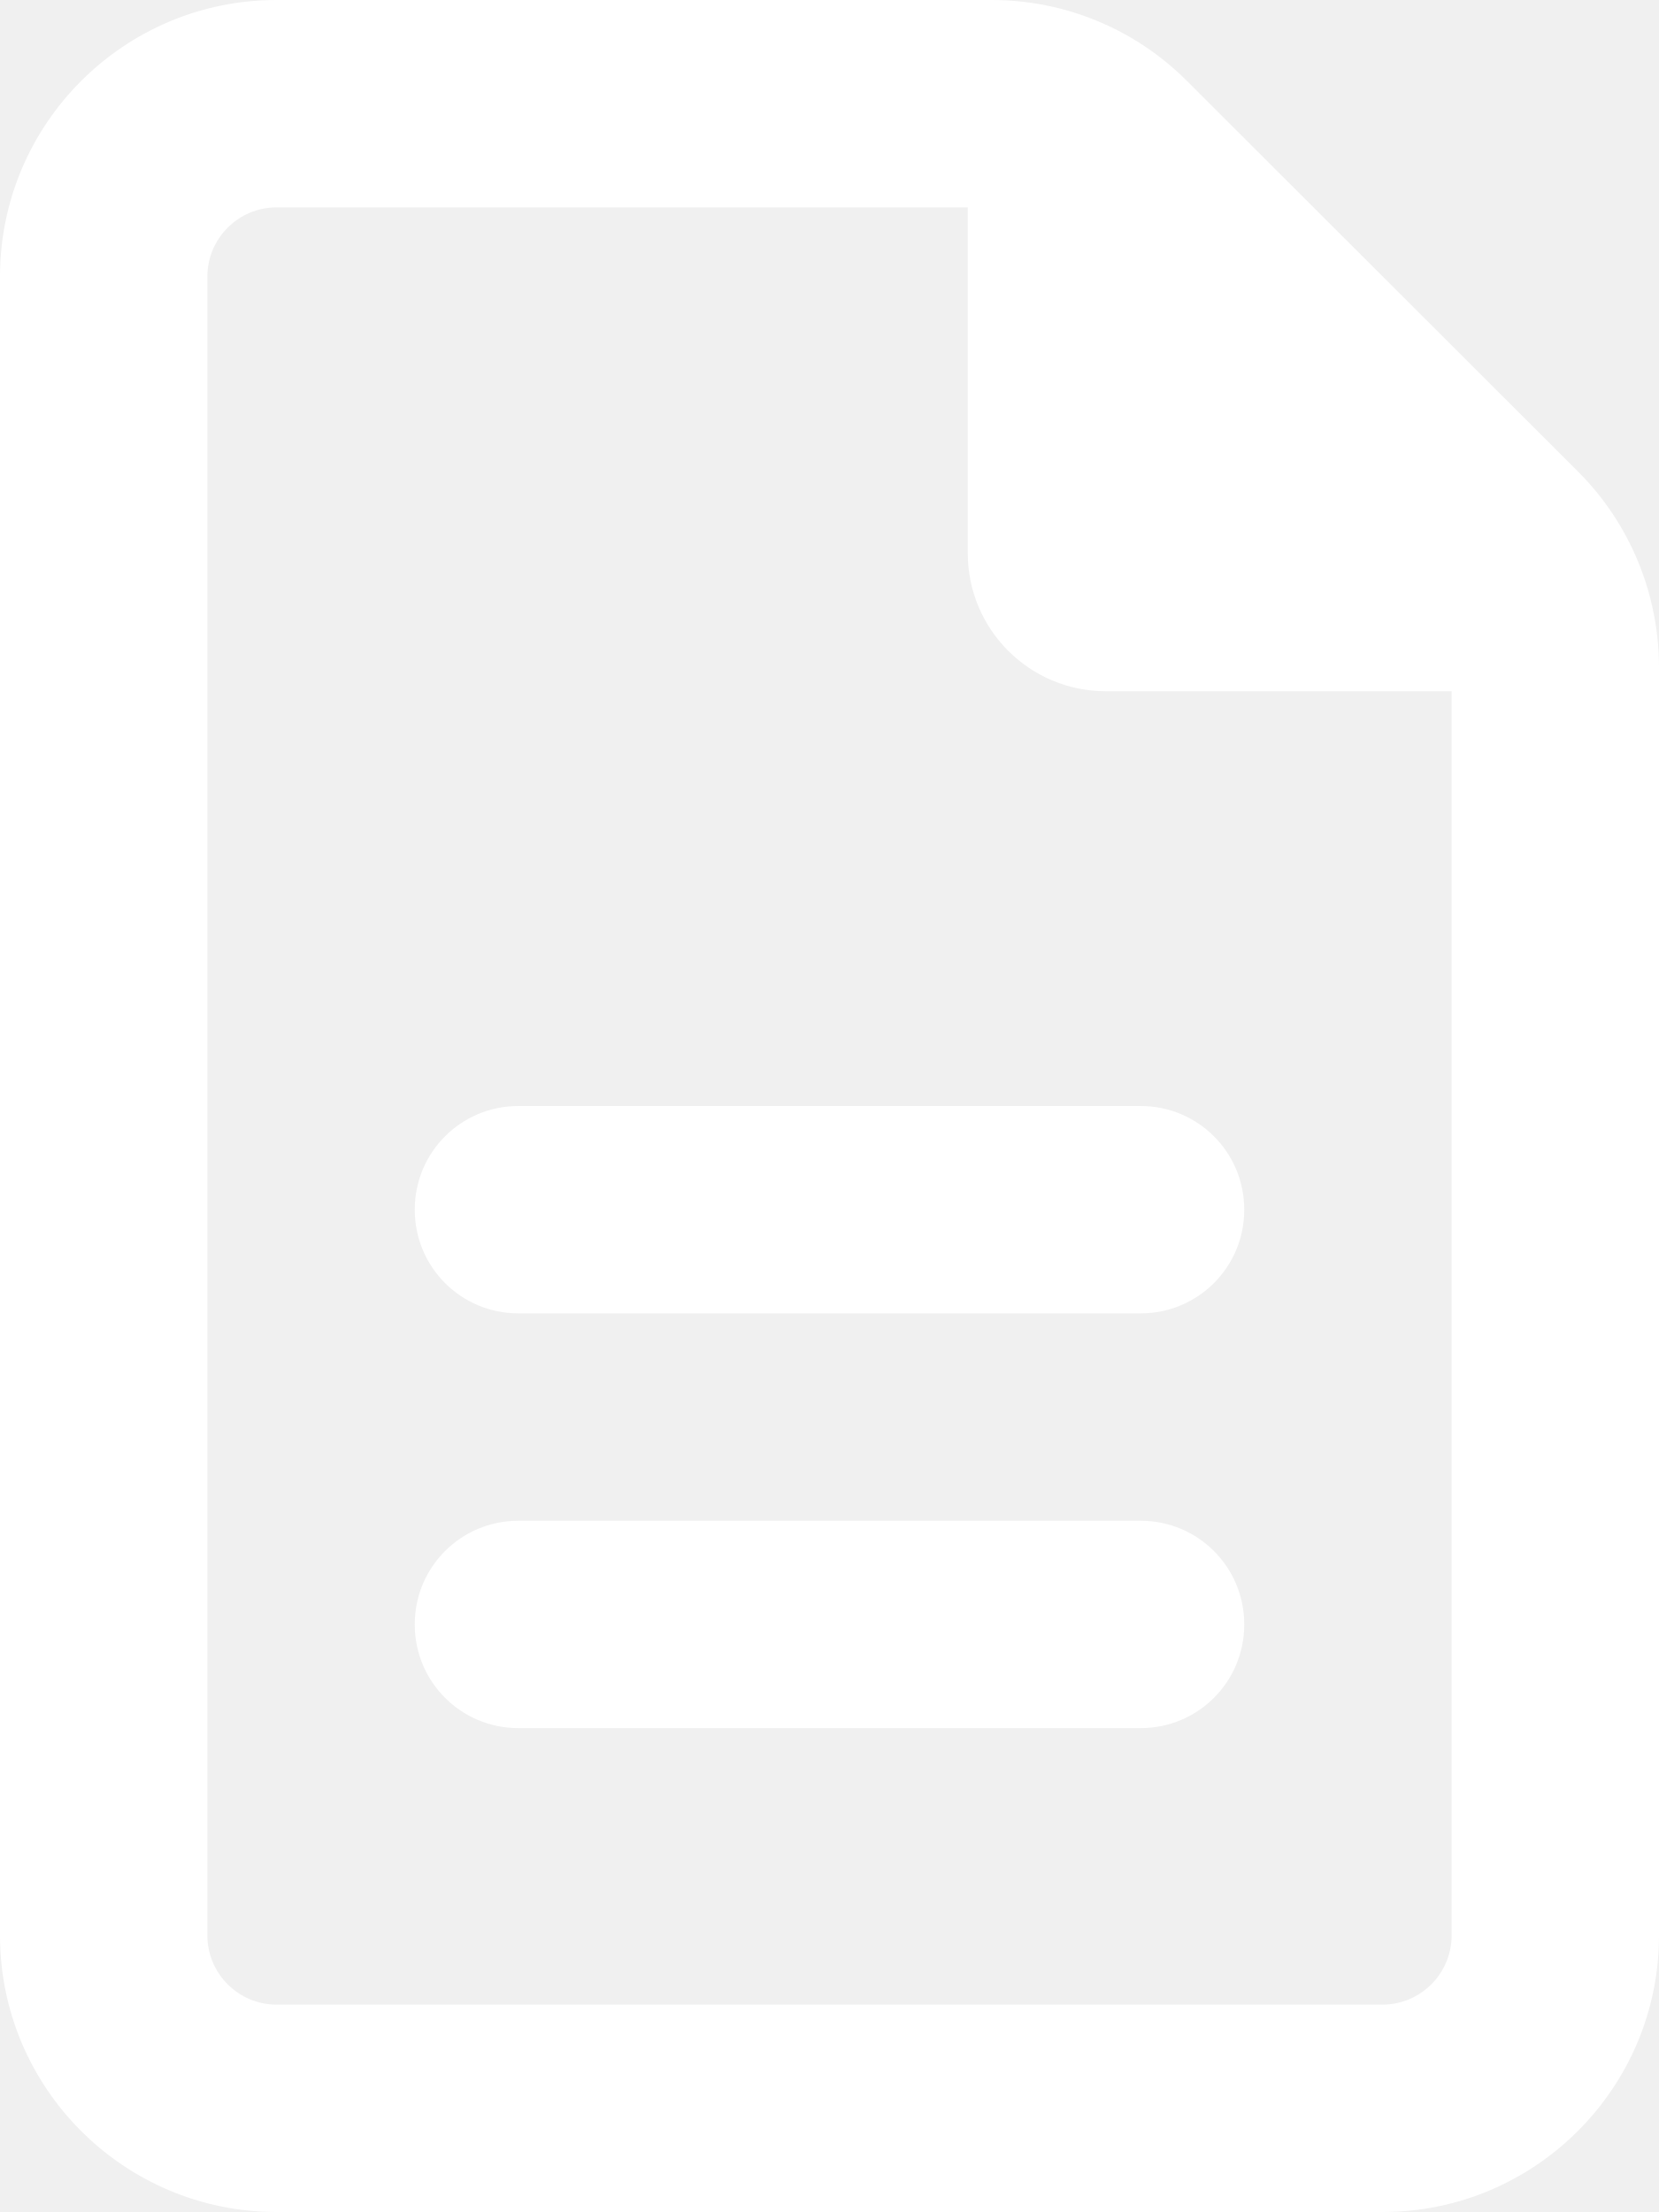
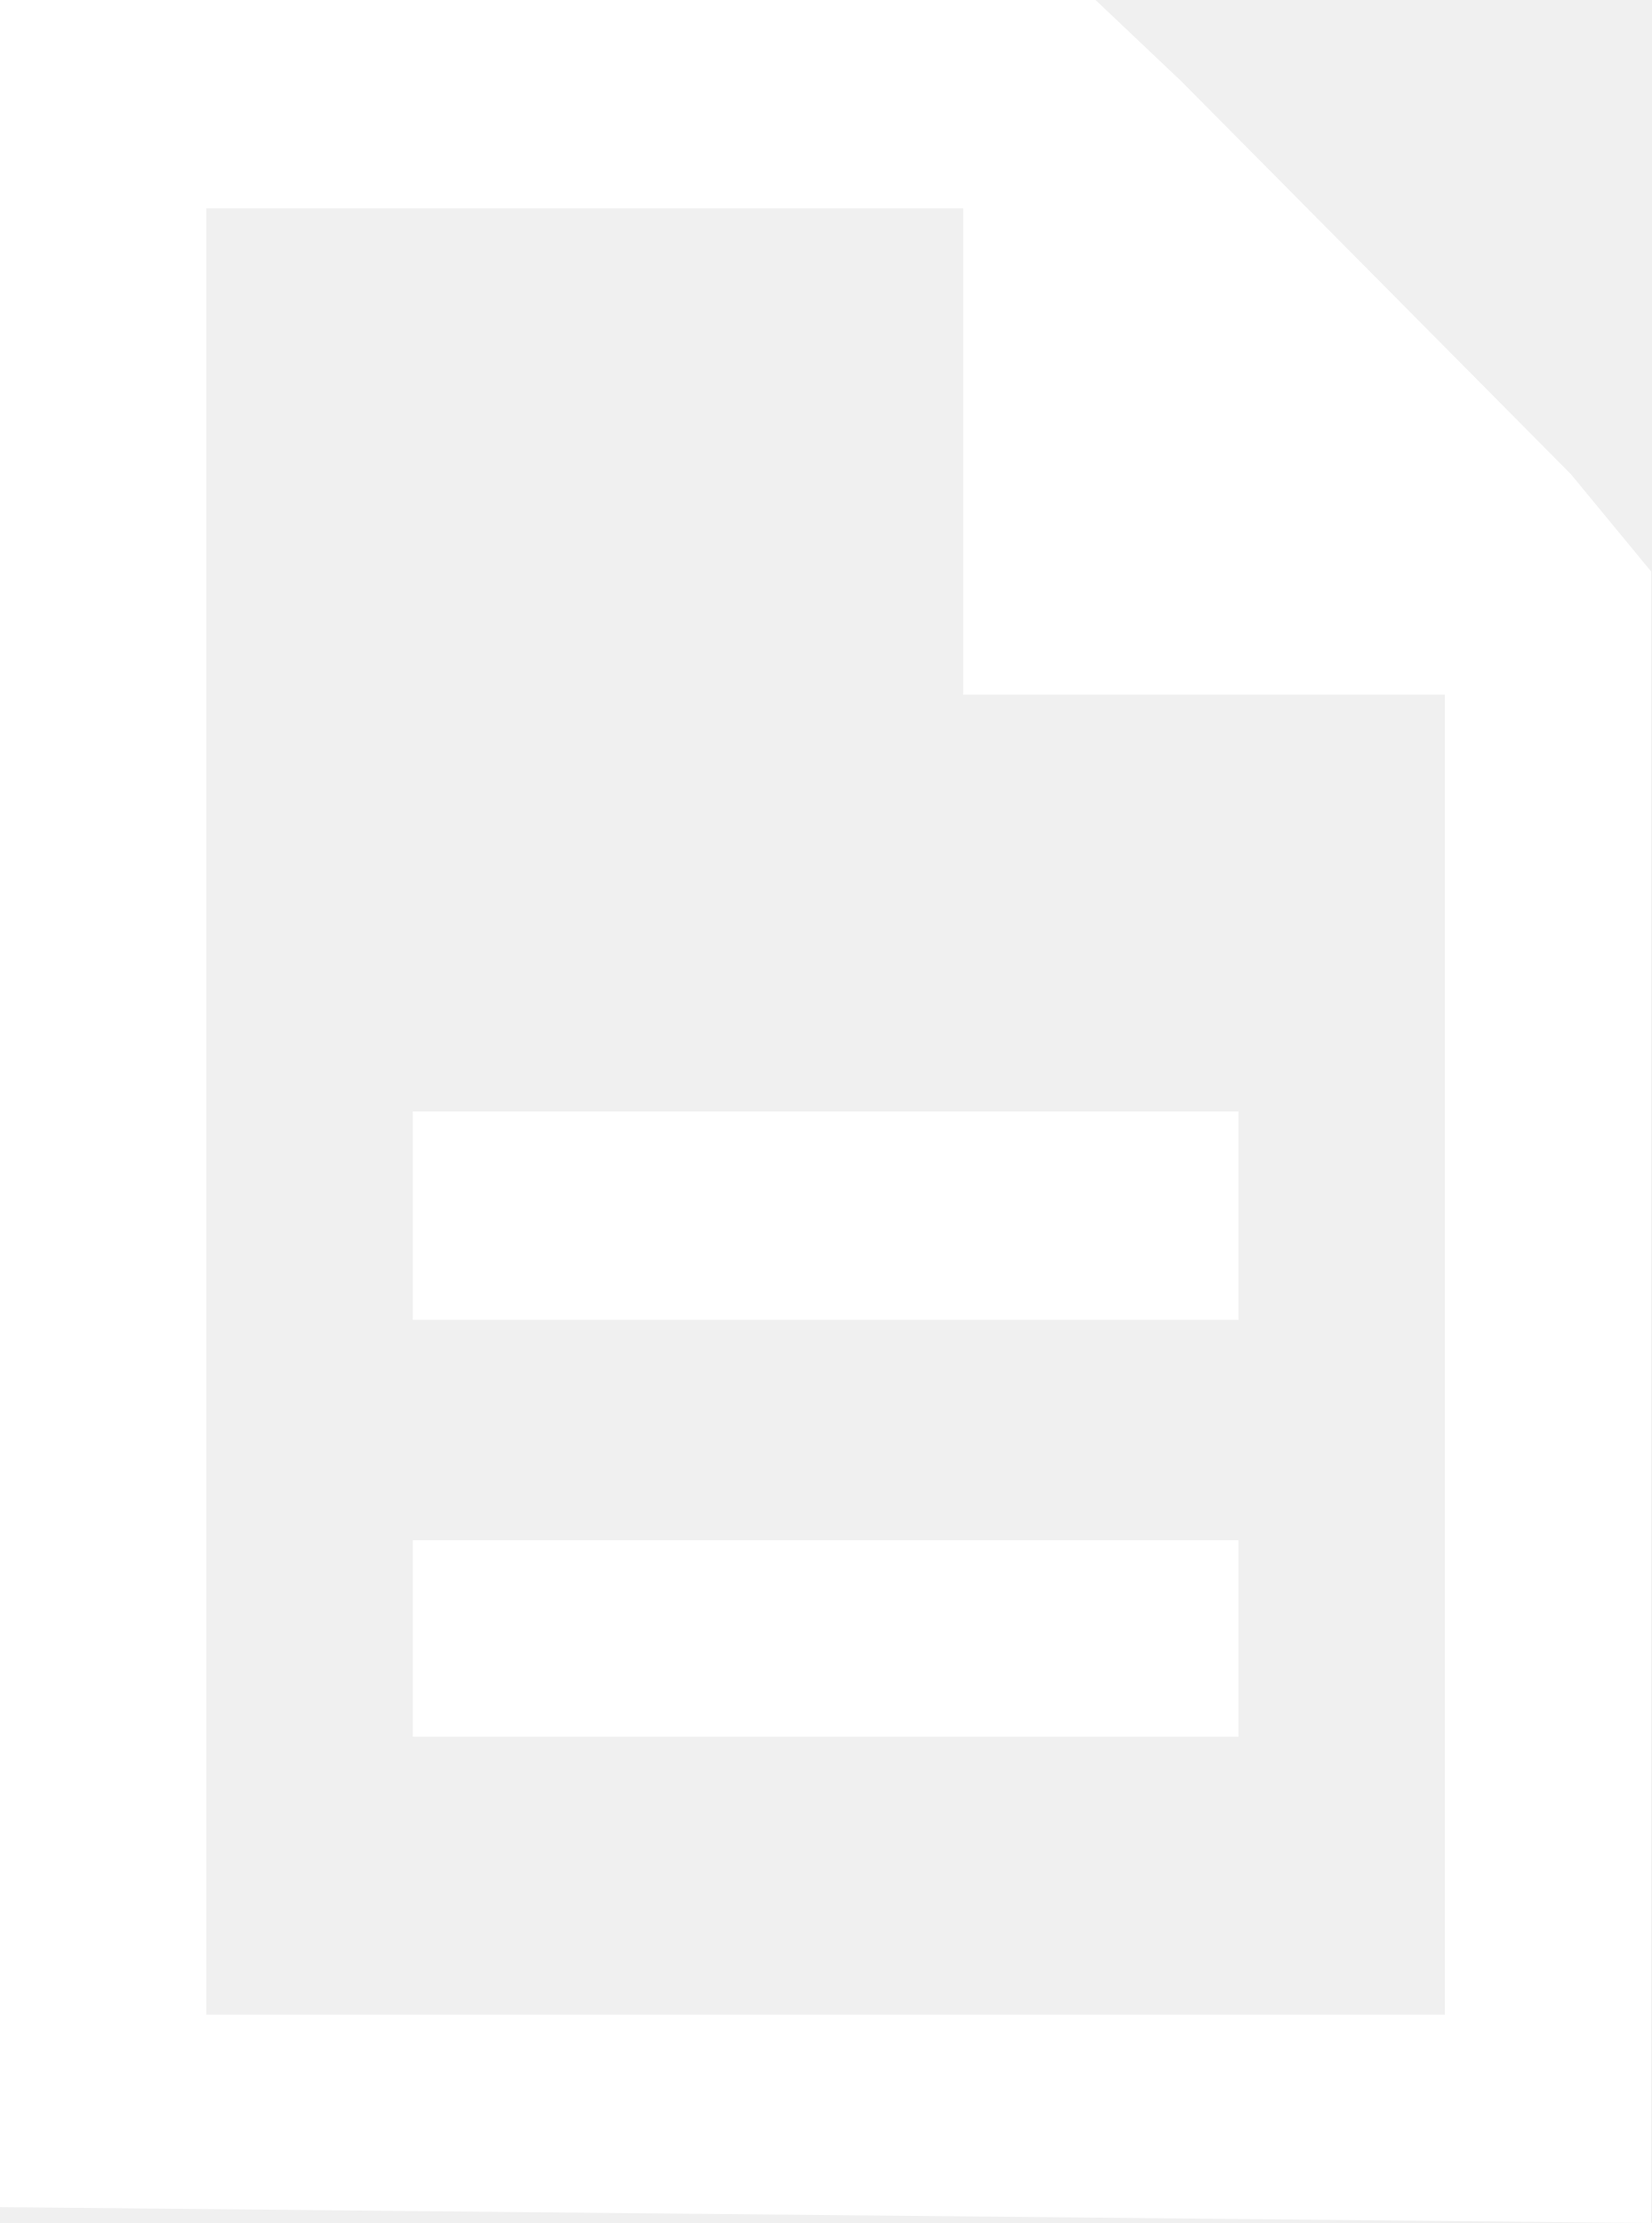
- <svg xmlns="http://www.w3.org/2000/svg" viewBox="0 0 384 512" fill="#FFFFFF">
-   <path d="M64 464c-8.8 0-16-7.2-16-16L48 64c0-8.8 7.2-16 16-16l160 0 0 80c0 17.7 14.3 32 32 32l80 0 0 288c0 8.8-7.2 16-16 16L64 464zM64 0C28.7 0 0 28.7 0 64L0 448c0 35.3 28.7 64 64 64l256 0c35.3 0 64-28.7 64-64l0-293.5c0-17-6.7-33.3-18.7-45.3L274.7 18.7C262.7 6.7 246.5 0 229.5 0L64 0zm56 256c-13.3 0-24 10.7-24 24s10.7 24 24 24l144 0c13.3 0 24-10.7 24-24s-10.7-24-24-24l-144 0zm0 96c-13.3 0-24 10.7-24 24s10.7 24 24 24l144 0c13.3 0 24-10.7 24-24s-10.7-24-24-24l-144 0z" />
+ <svg xmlns="http://www.w3.org/2000/svg" width="52" height="70" viewBox="0 0 52 70" fill="none">
+   <path d="M8.667 63.438H6.5V6.562H8.667H30.333V17.5V21.875H45.5V61.25V63.438H8.667ZM8.667 0H0V61.25V69.5L52 70V61.25V18L49.468 14.93L37.199 2.557L34.5 0H8.667ZM13 35V38.281V41.562H39V38.281V35H13ZM13 48.5V51.406V54.688H39V51.406V48.5H13Z" fill="white" />
</svg>
